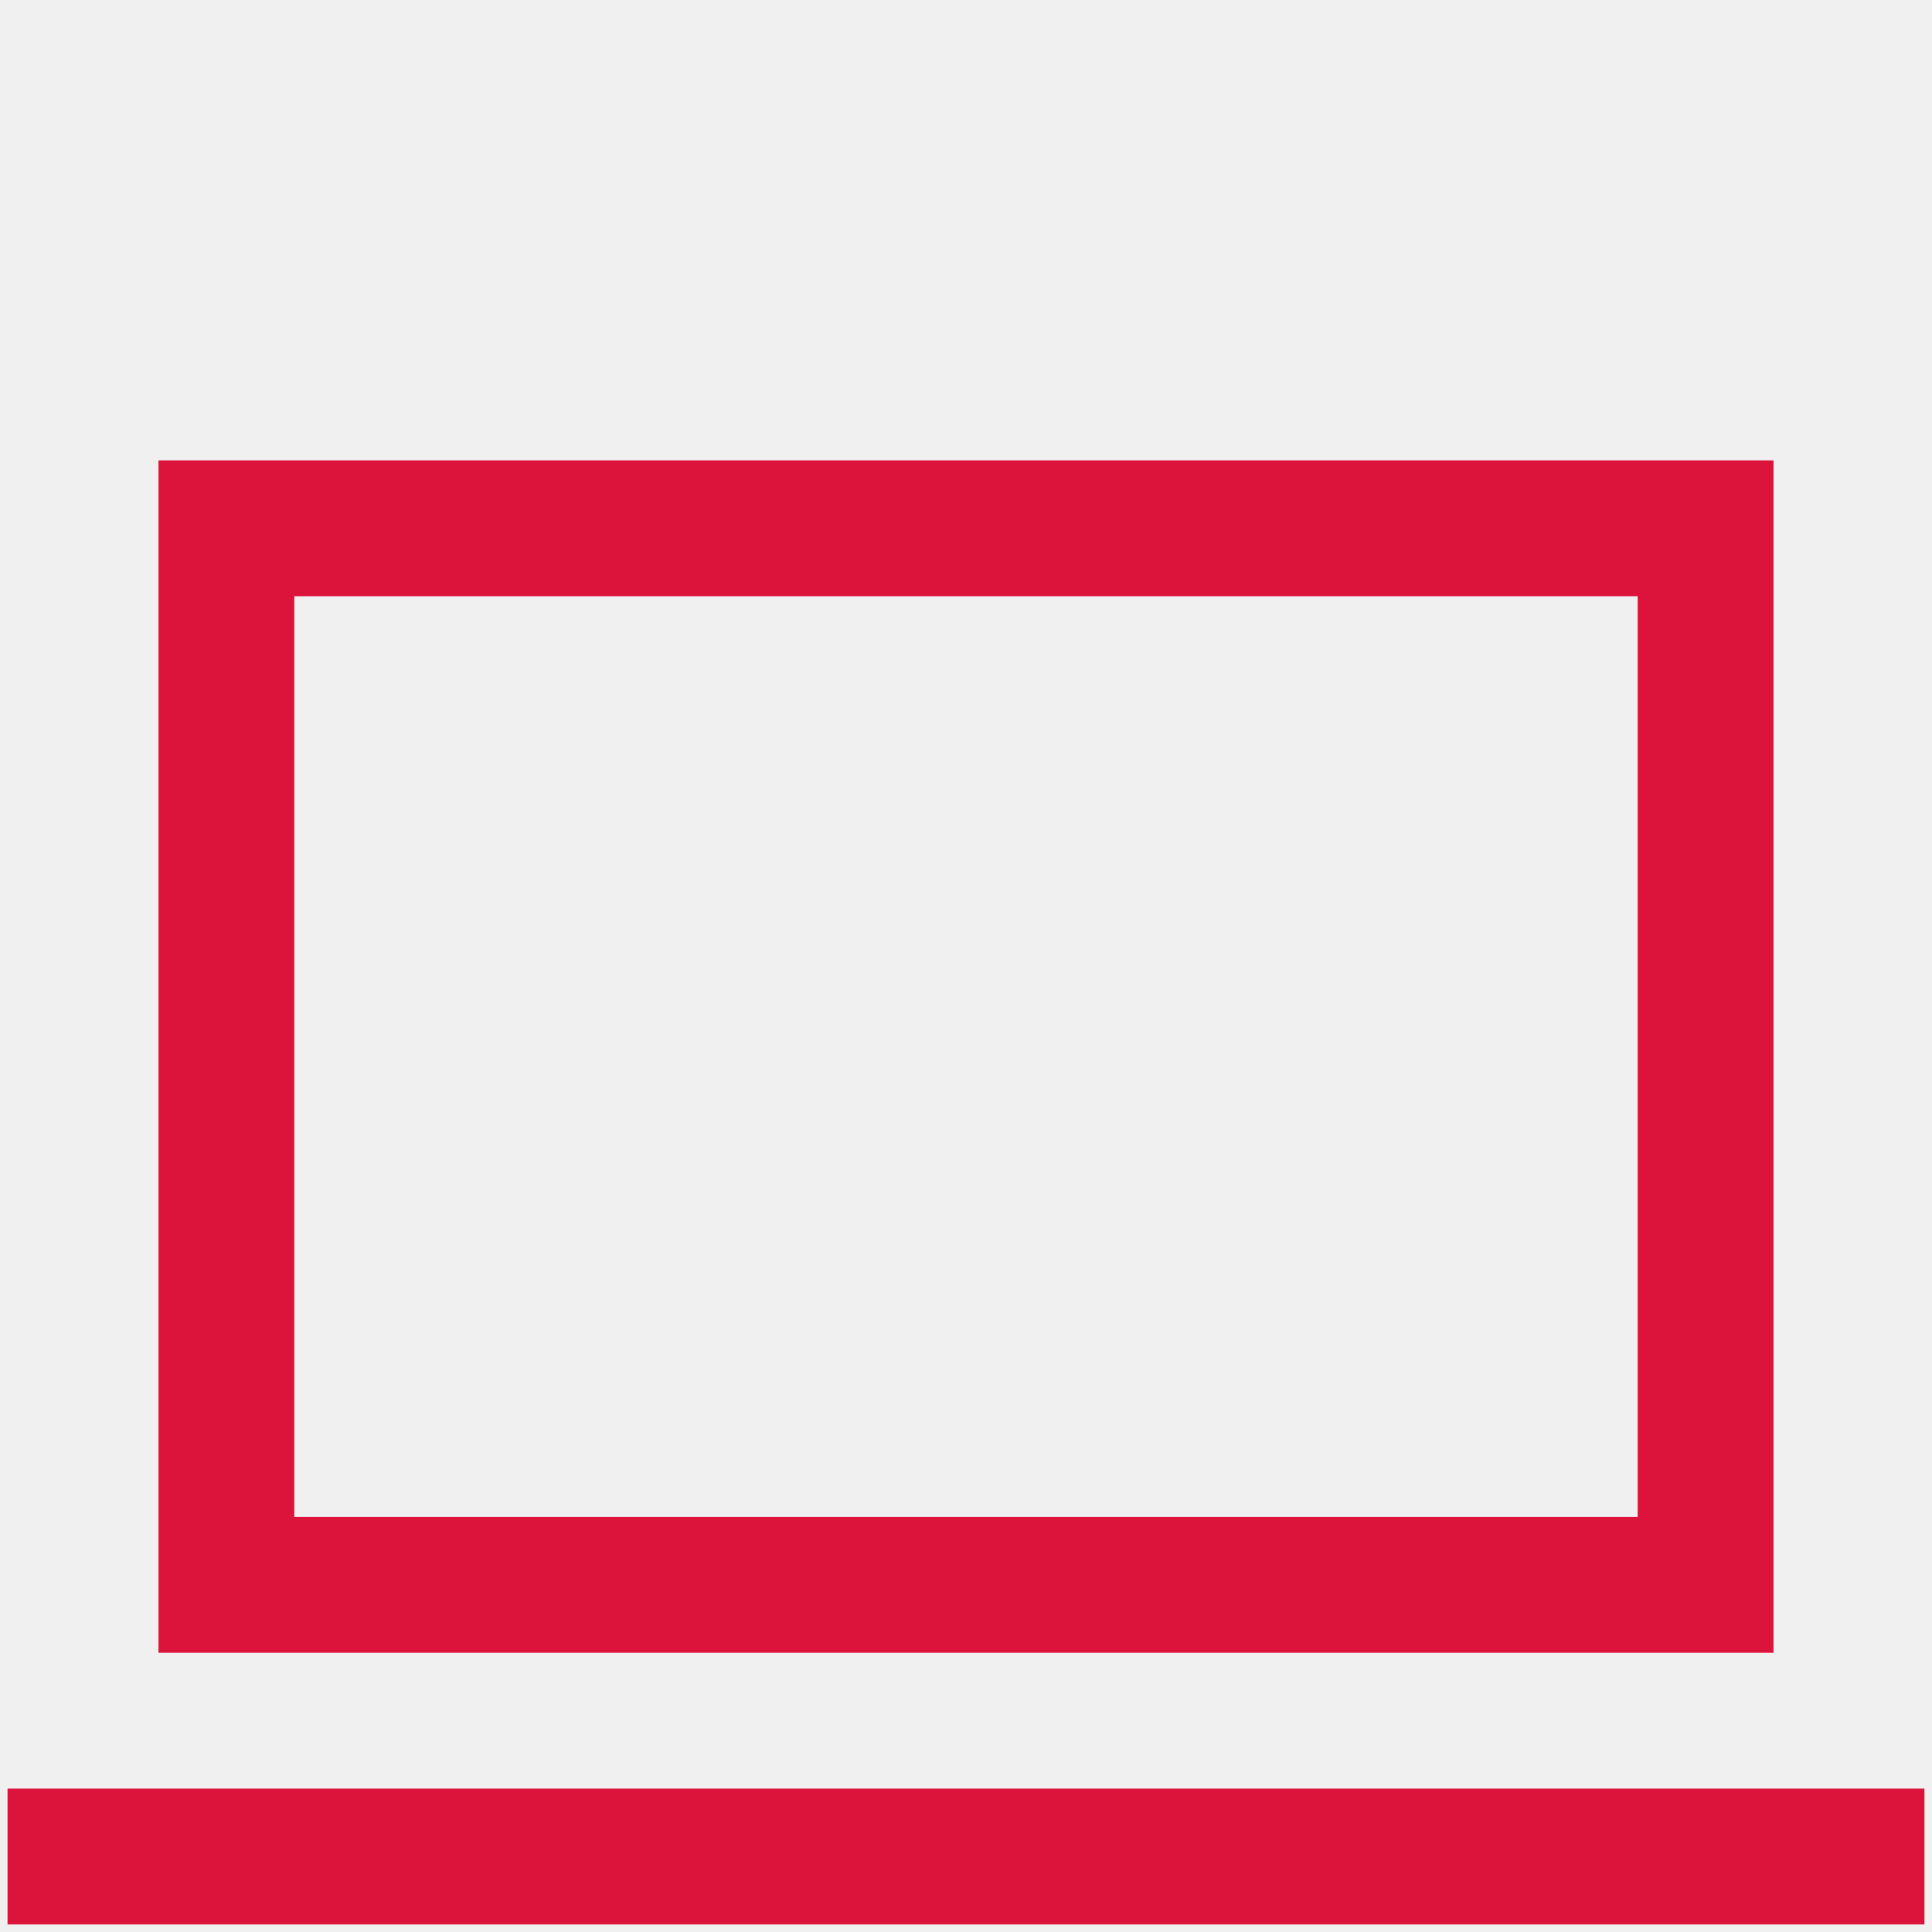
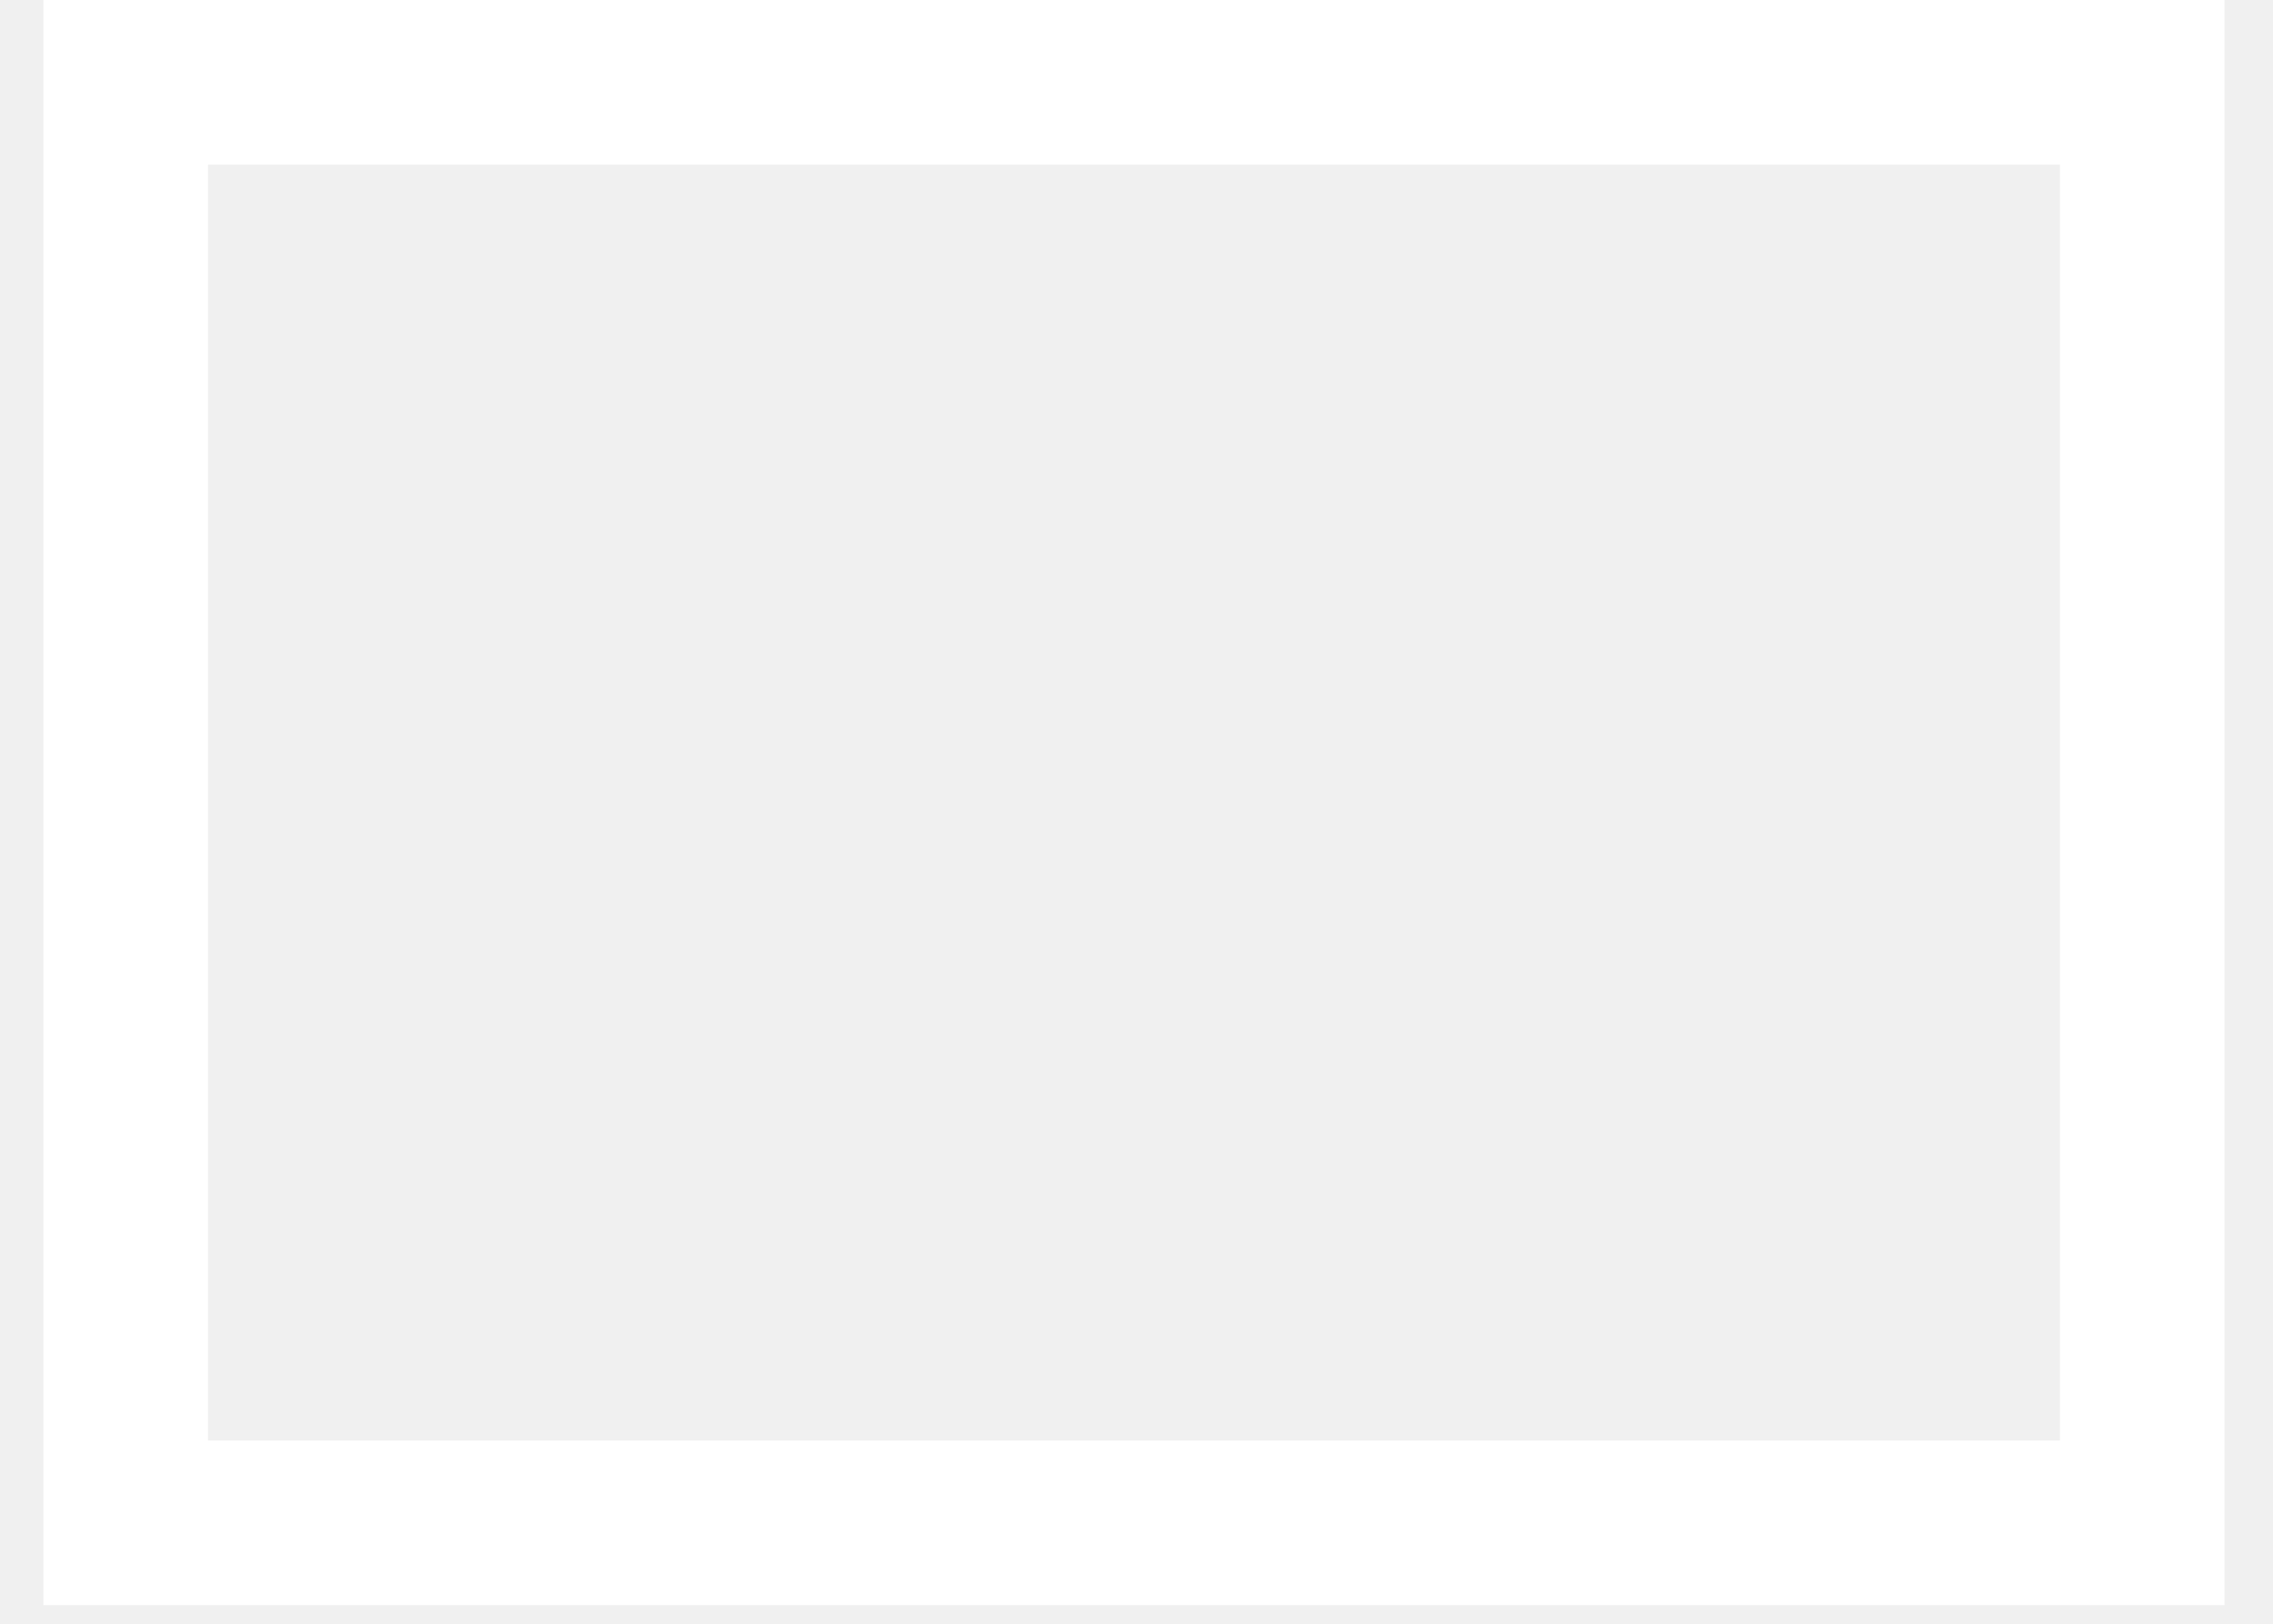
- <svg xmlns="http://www.w3.org/2000/svg" fill="#DC143C" width="800px" height="800px" viewBox="0 0 128 128" id="Layer_1" version="1.1" xml:space="preserve" stroke="#DC143C">
-   <g id="SVGRepo_bgCarrier" stroke-width="0" />
-   <g id="SVGRepo_tracerCarrier" stroke-linecap="round" stroke-linejoin="round" />
-   <g id="SVGRepo_iconCarrier">
-     <g>
-       <rect height="8" width="126" x="1" y="119" />
-       <path d="M11,109h106V31H11V109z M19,39h90v62H19V39z" />
-     </g>
-   </g>
+ <svg xmlns="http://www.w3.org/2000/svg" width="42" height="30" viewBox="0 0 42 30" fill="none">
+   <path d="M0.802 29.656H41.104V0H0.802V29.656ZM3.844 3.042H38.063V26.615H3.844V3.042Z" fill="white" />
</svg>
